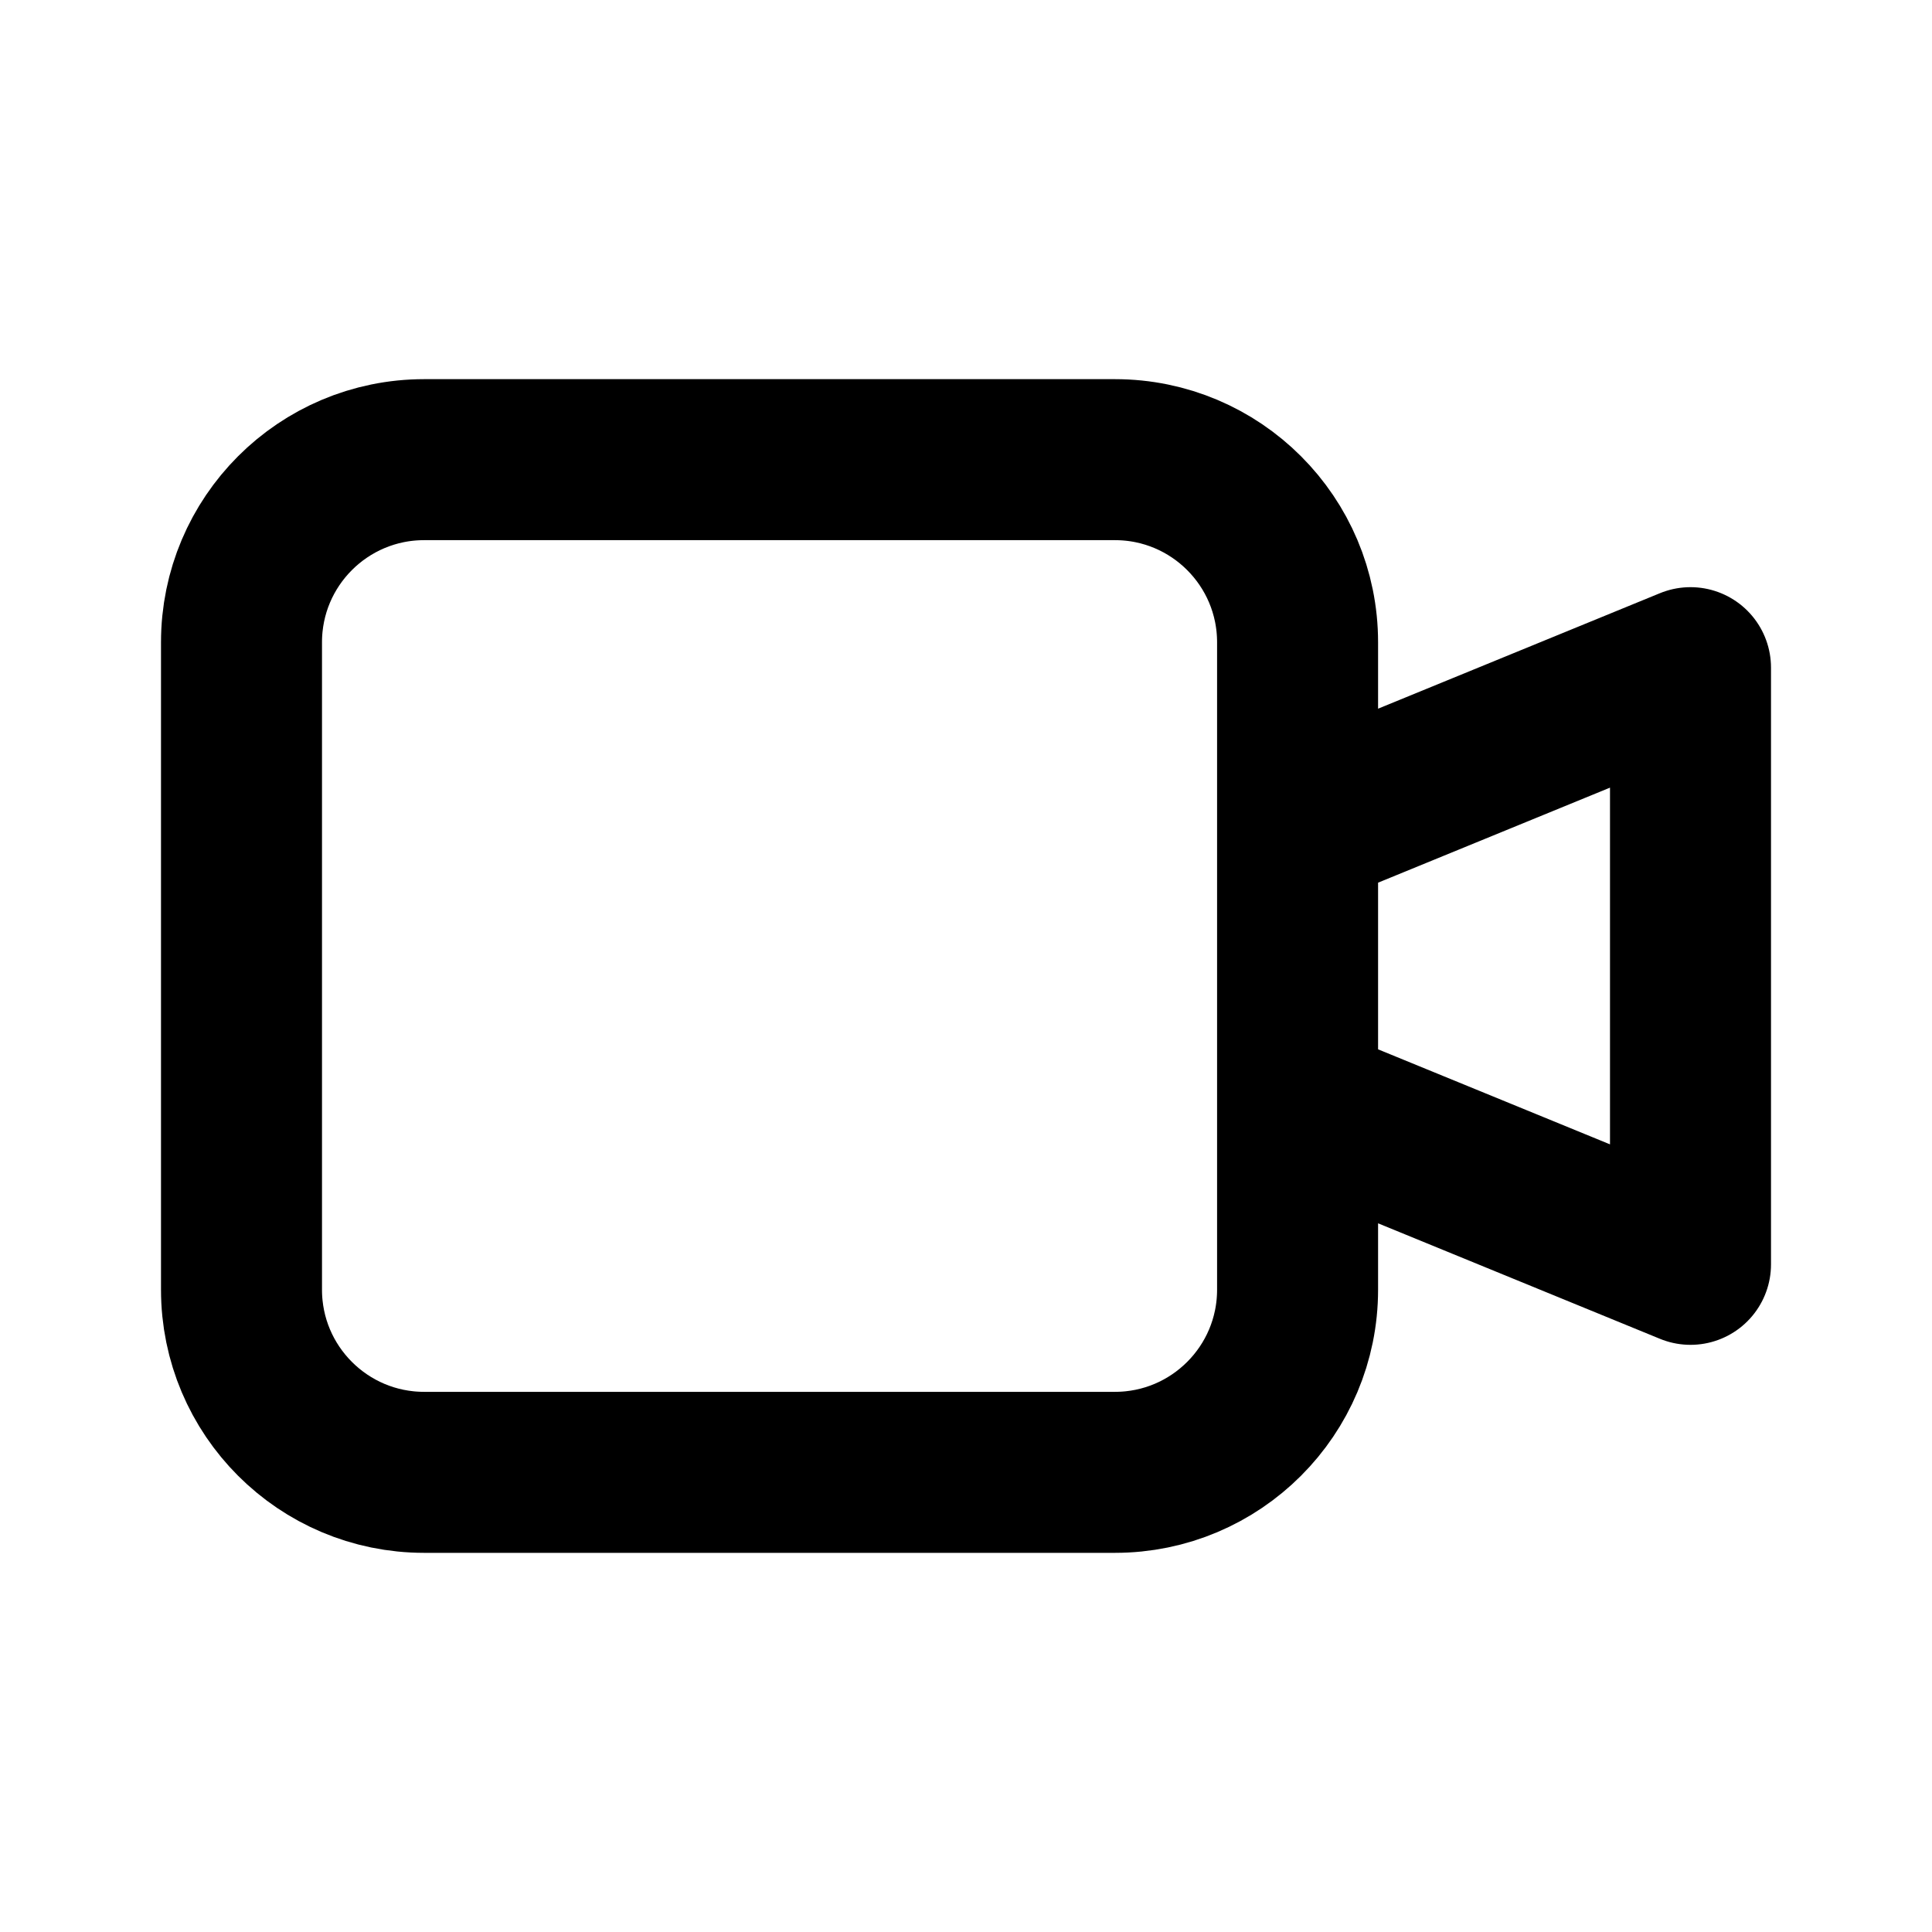
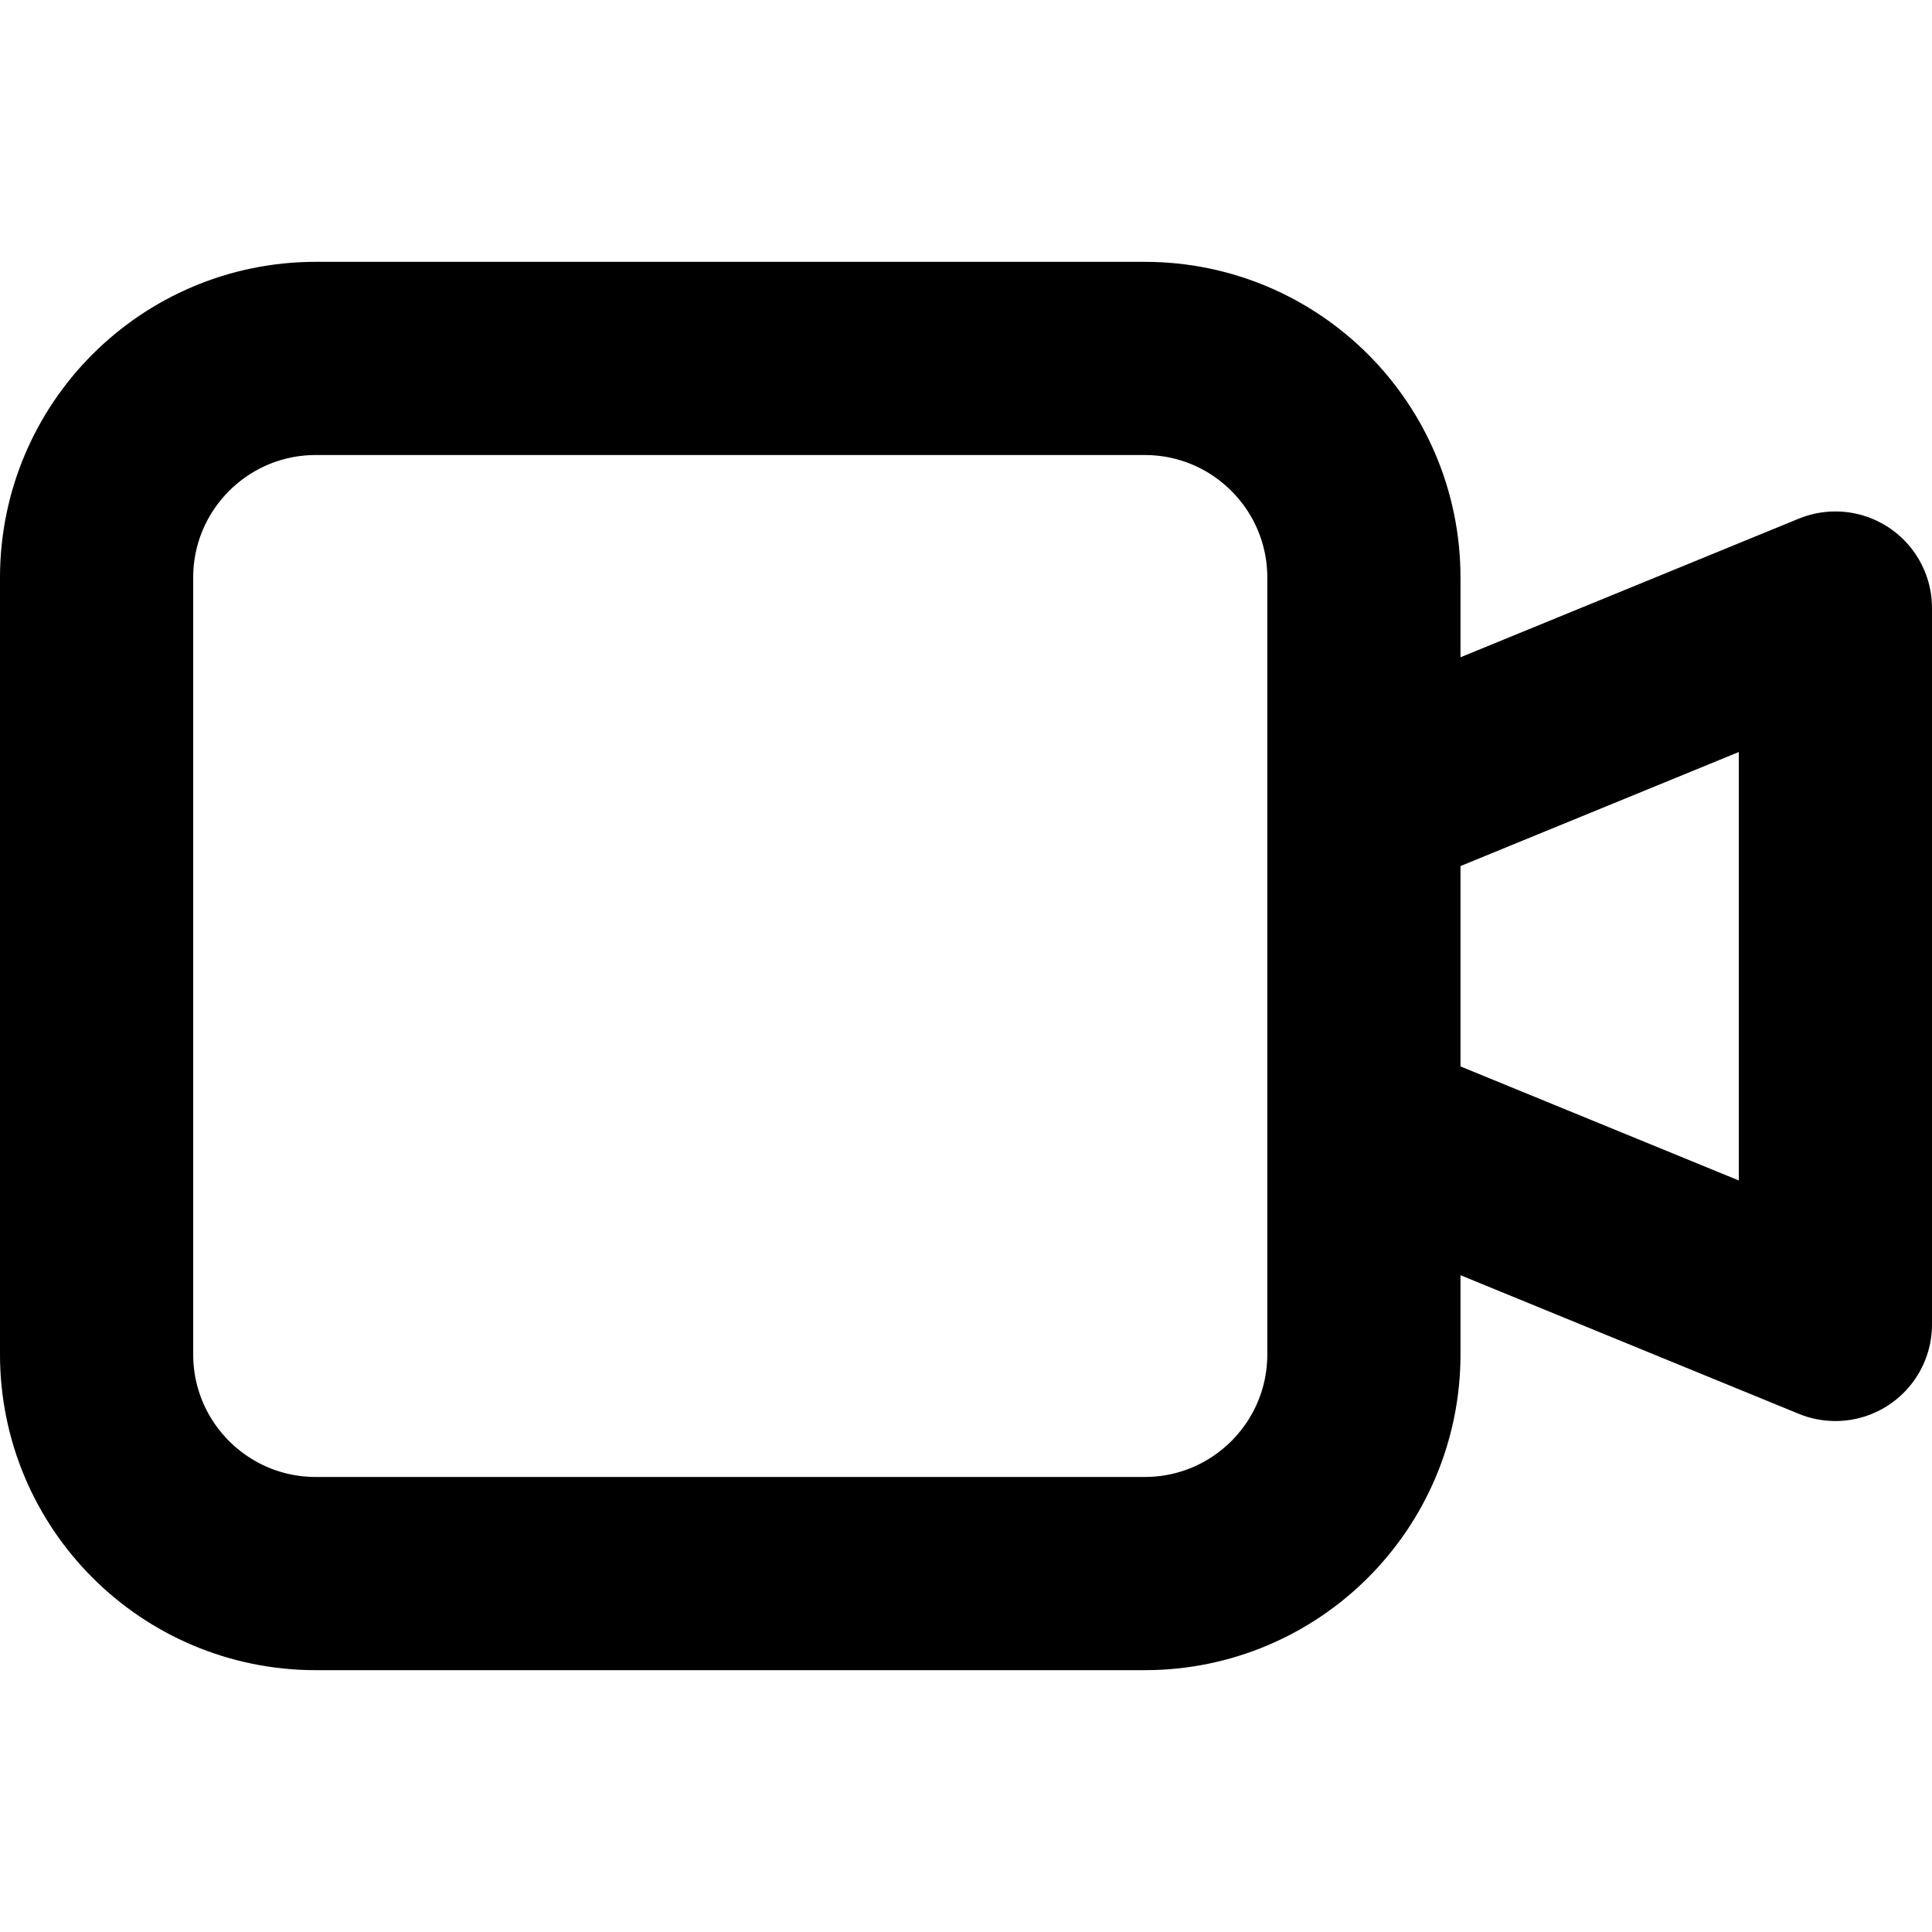
- <svg xmlns="http://www.w3.org/2000/svg" viewBox="0 0 24 24" height="24" width="24" stroke="currentColor">
-   <path d="M13.85,18.29H5.269A2.269,2.269,0,0,1,3,16.02V7.98A2.269,2.269,0,0,1,5.269,5.71H13.85a2.269,2.269,0,0,1,2.269,2.27v8.04A2.269,2.269,0,0,1,13.85,18.29Zm2.269-4.584,4.881,2V8.294l-4.881,2" fill="none" stroke-linecap="round" stroke-linejoin="round" stroke-width="2" />
+ <svg xmlns="http://www.w3.org/2000/svg" viewBox="0 0 20 14.579" width="24" height="24" stroke="currentColor">
+   <path d="M11.85,13.579H3.269A2.269,2.269,0,0,1,1,11.31V3.269A2.269,2.269,0,0,1,3.269,1H11.85a2.269,2.269,0,0,1,2.269,2.269V11.31A2.269,2.269,0,0,1,11.85,13.579ZM14.119,9,19,11V3.584l-4.881,2" fill="none" stroke-linecap="round" stroke-linejoin="round" stroke-width="2" />
</svg>
